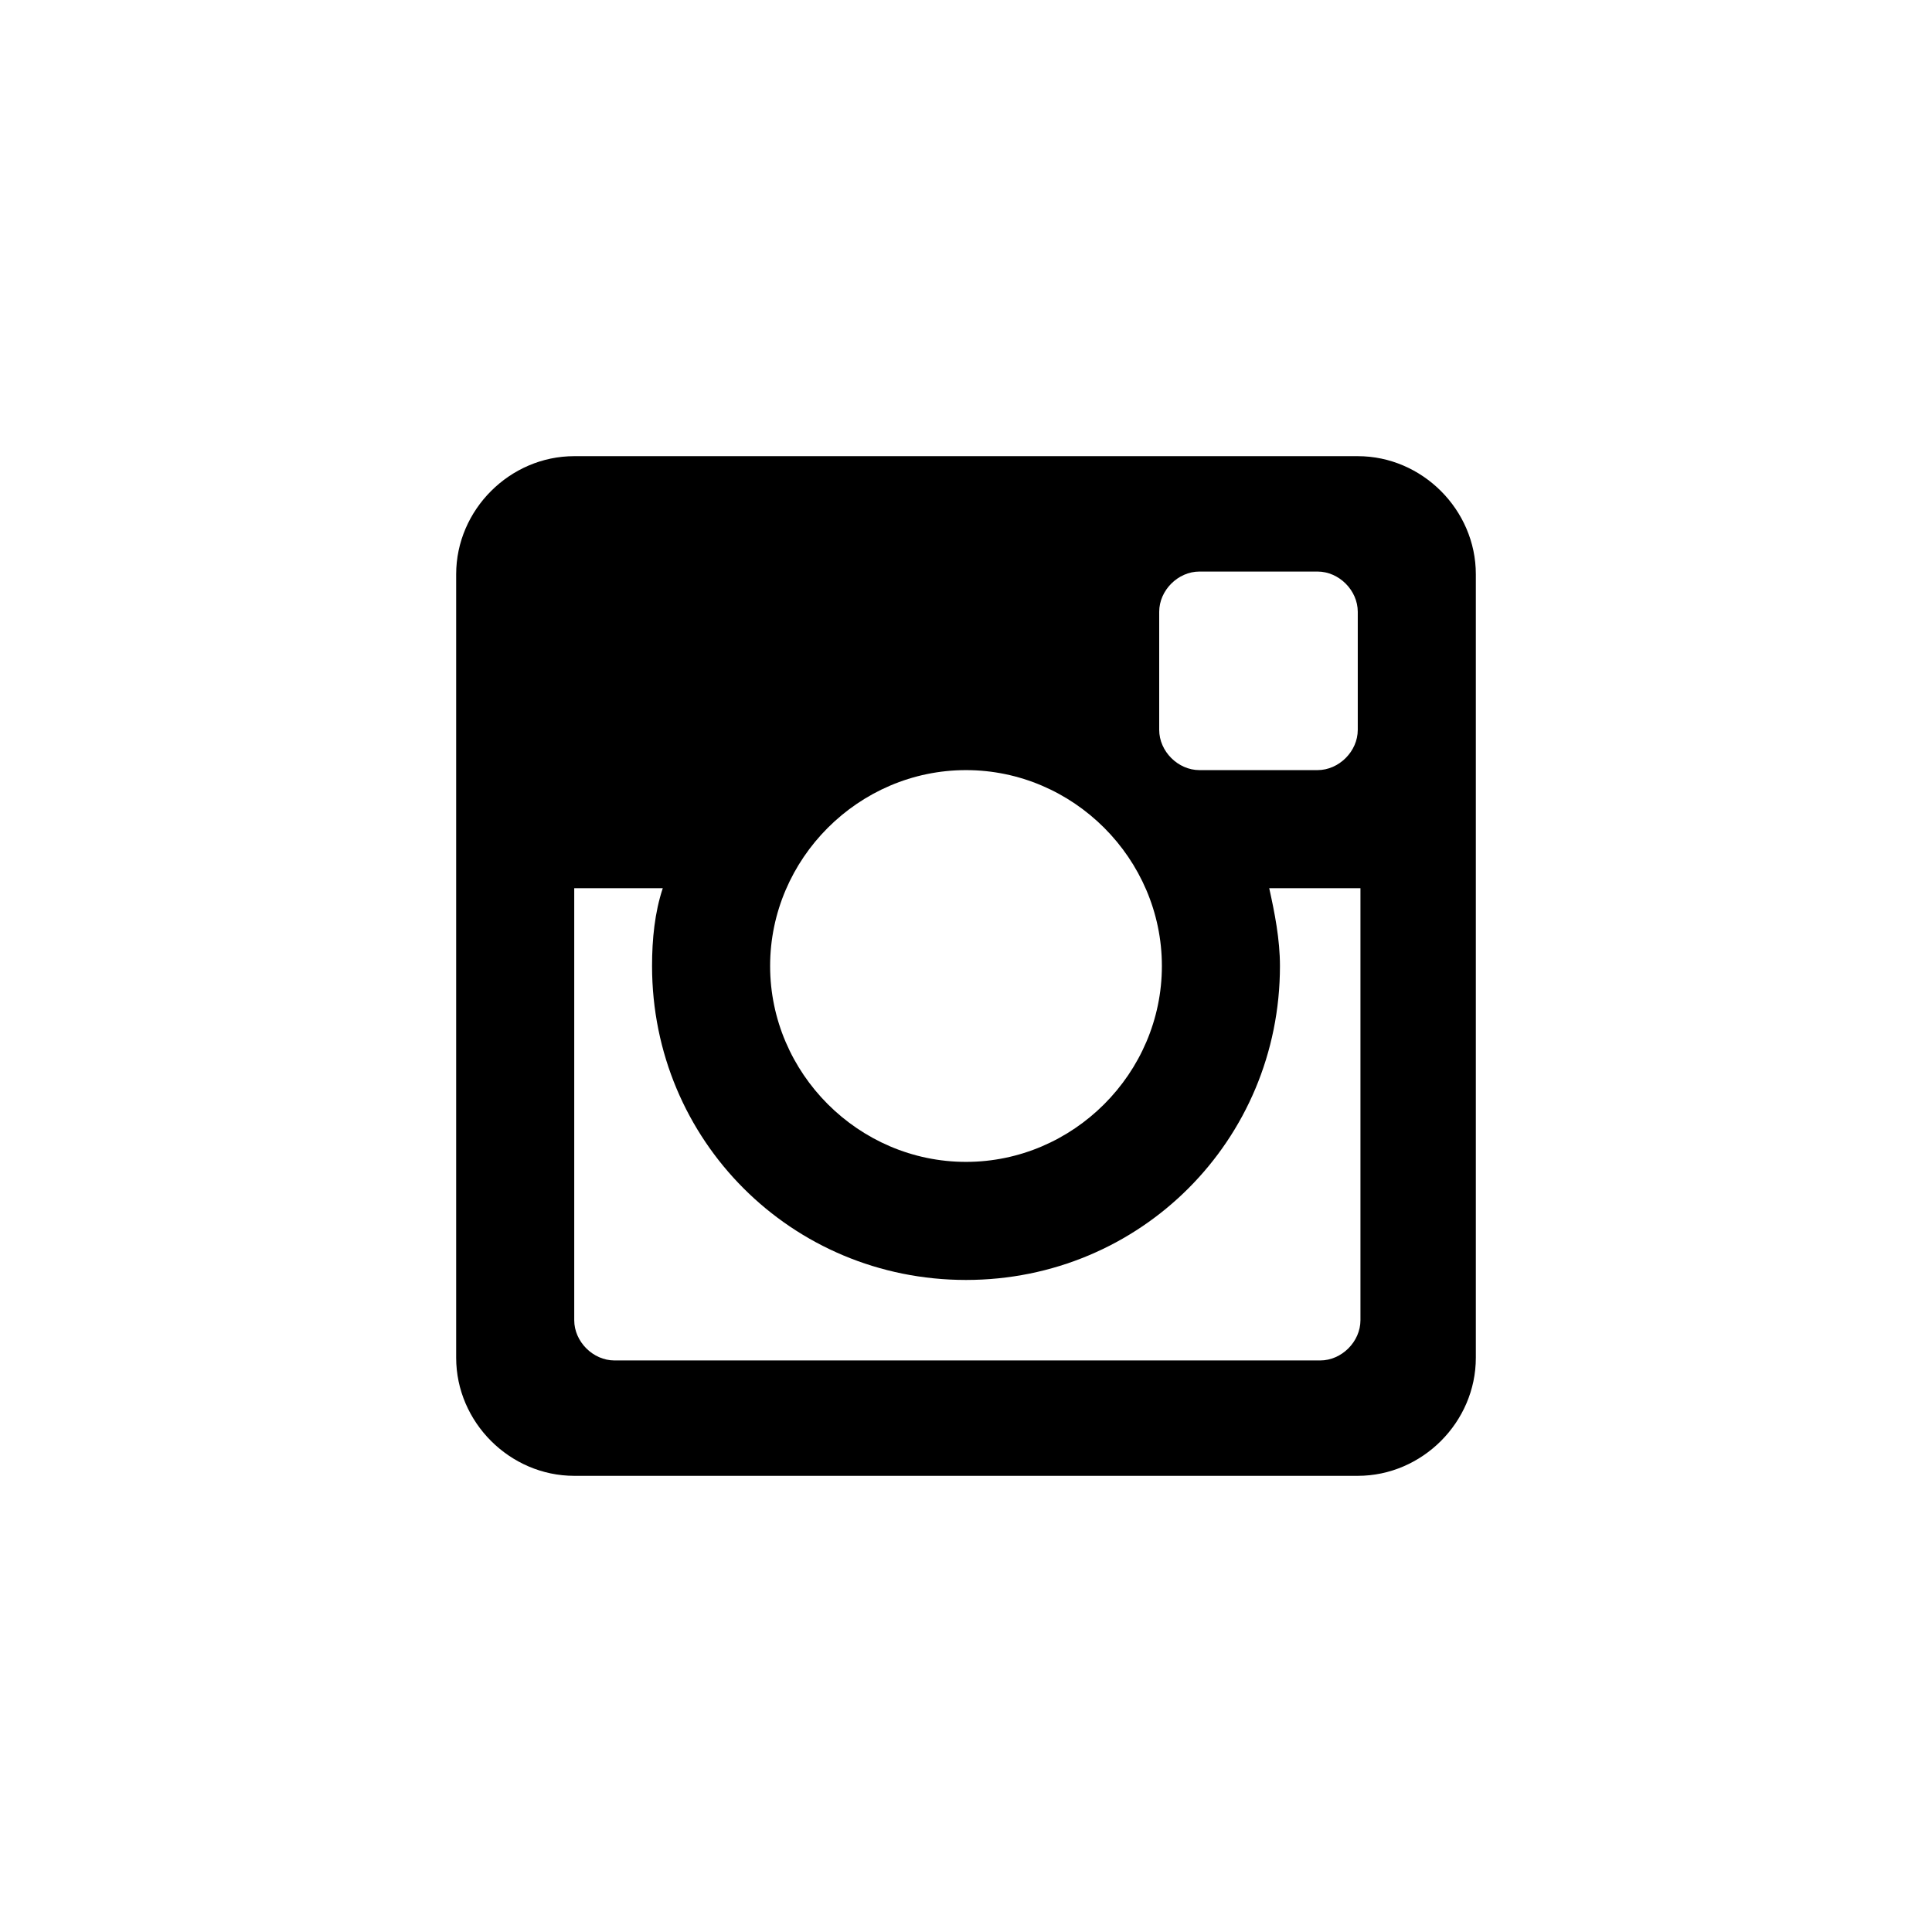
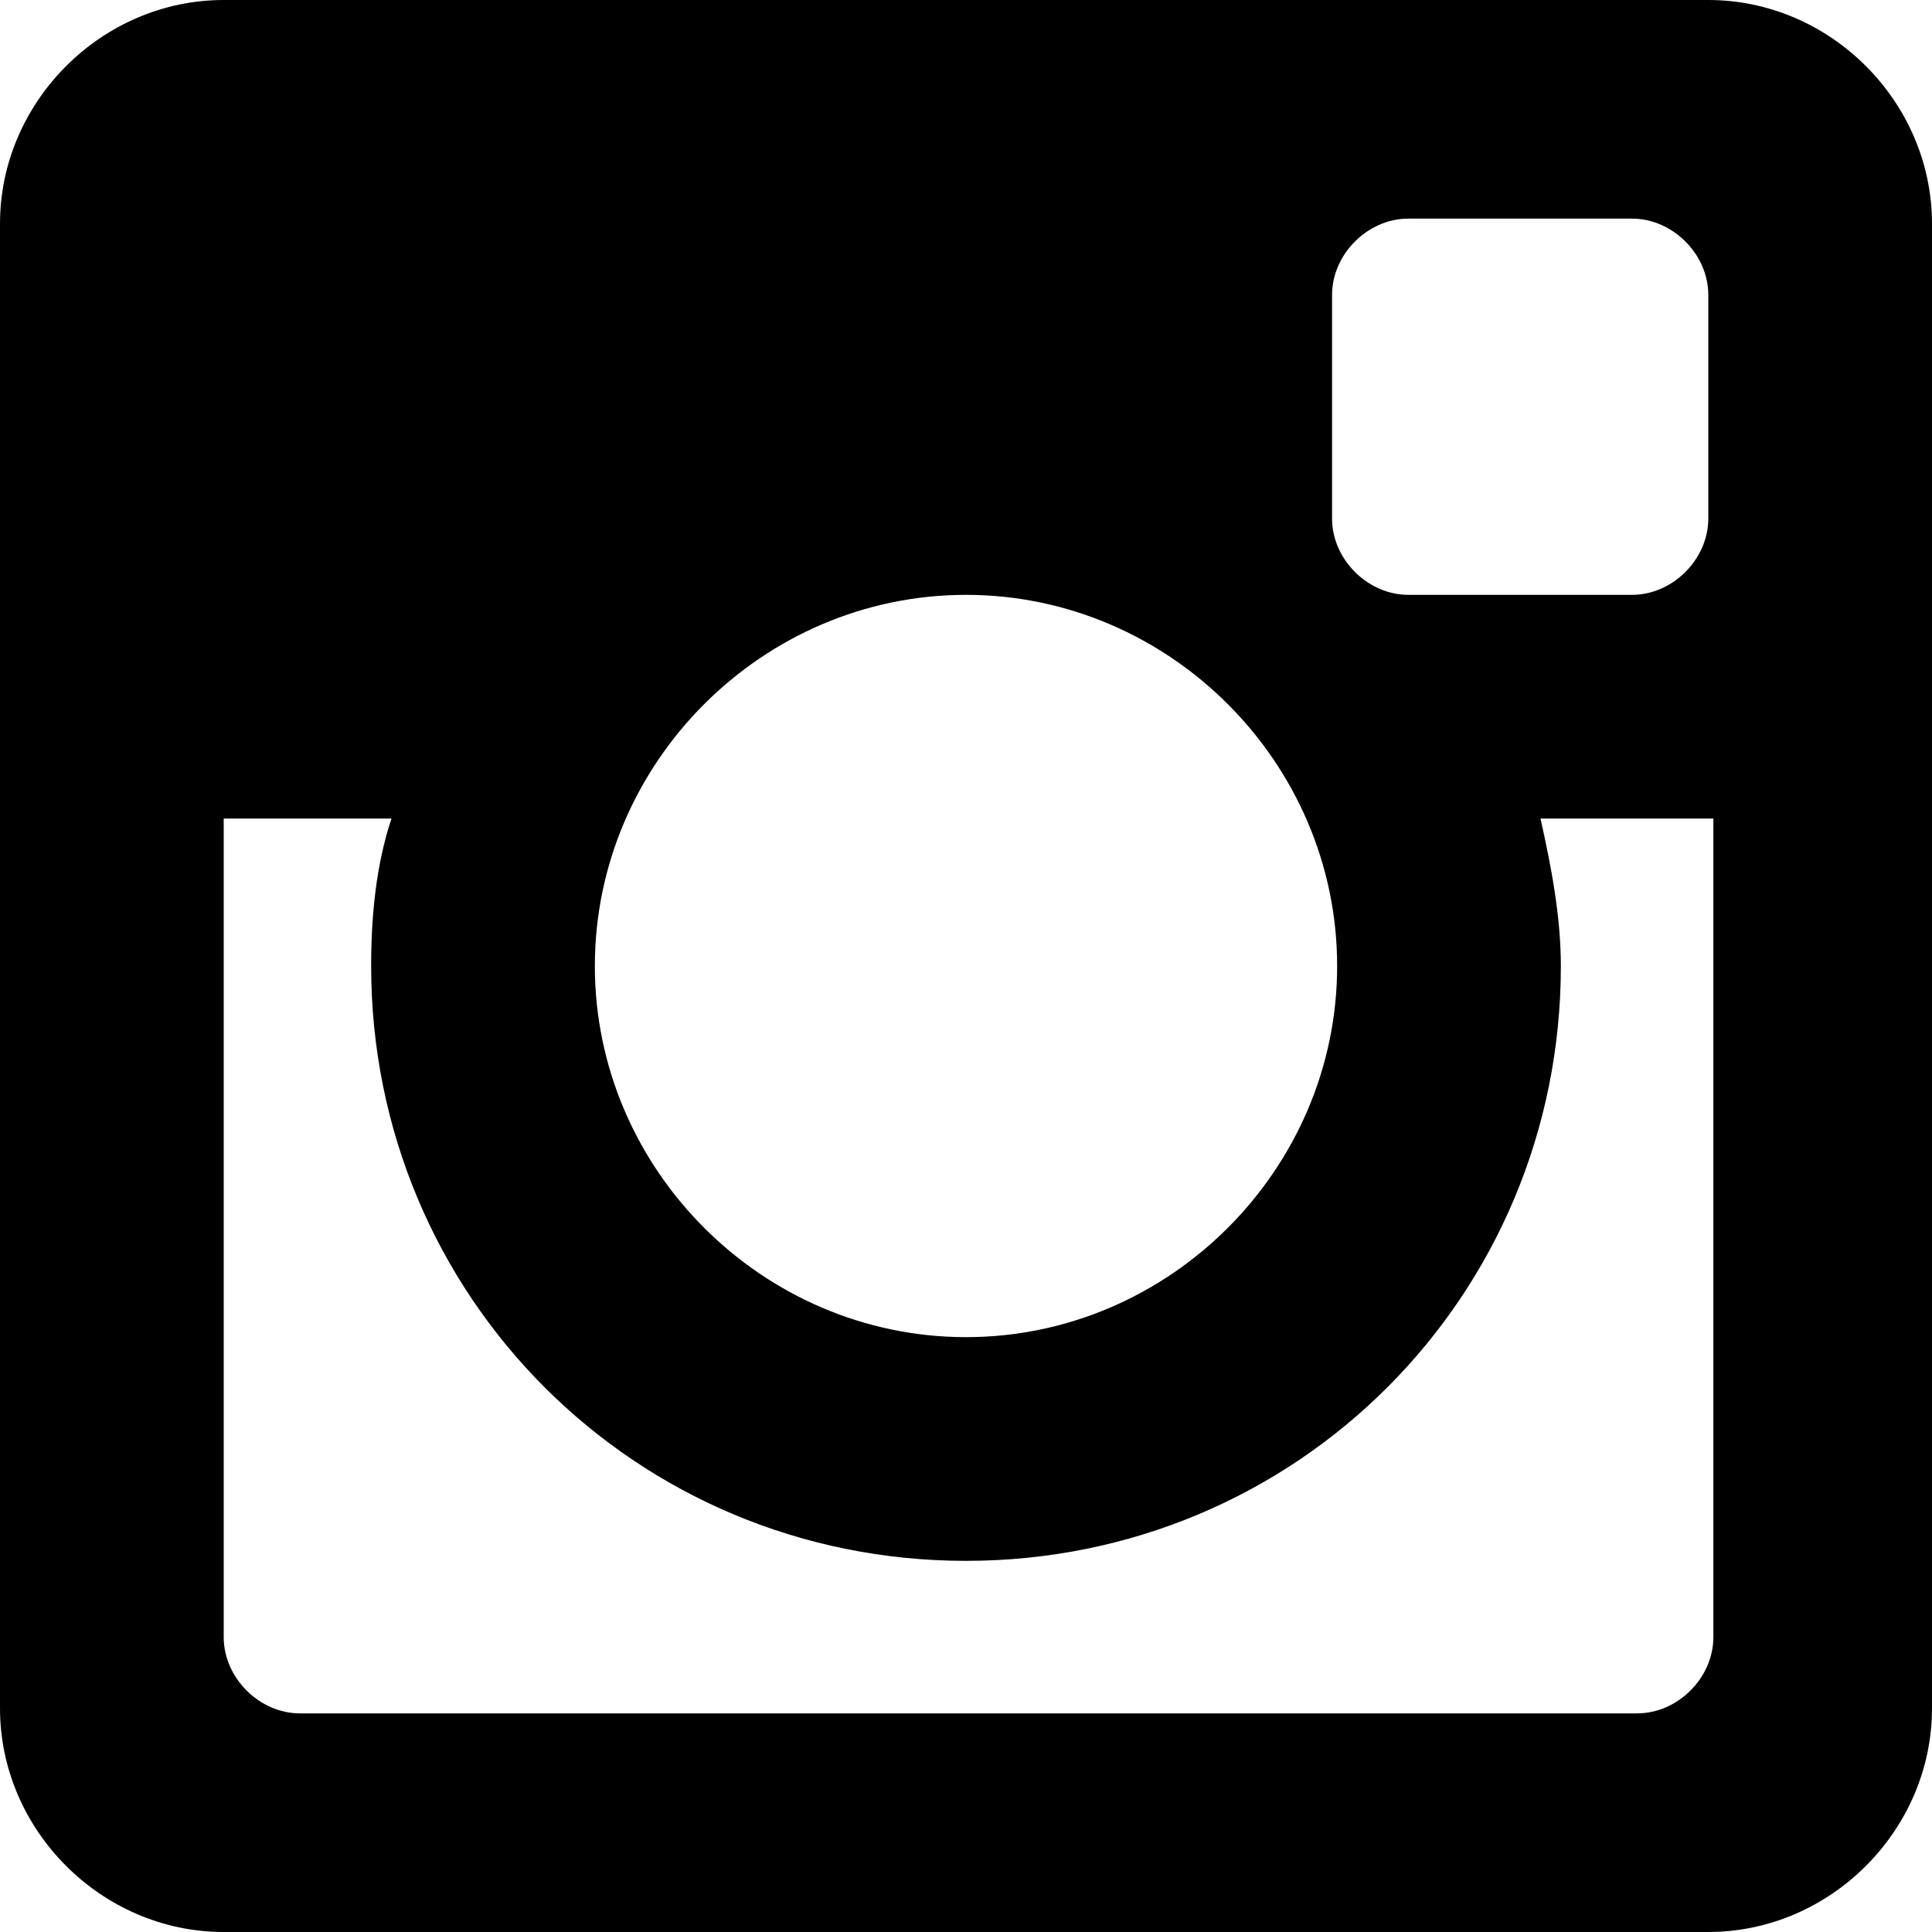
- <svg xmlns="http://www.w3.org/2000/svg" version="1.1" id="Layer_1" x="0px" y="0px" viewBox="0 0 72 72" enable-background="new 0 0 72 72" xml:space="preserve">
-   <path fill-rule="evenodd" clip-rule="evenodd" d="M50.6,33.1h-3.3c0.2,0.9,0.4,1.9,0.4,2.9c0,6.5-5.2,11.7-11.7,11.7  c-6.5,0-11.7-5.2-11.7-11.7c0-1,0.1-2,0.4-2.9h-3.3v16.1c0,0.8,0.7,1.5,1.5,1.5h26.3c0.8,0,1.5-0.7,1.5-1.5V33.1z M50.6,22.8  c0-0.8-0.7-1.5-1.5-1.5h-4.4c-0.8,0-1.5,0.7-1.5,1.5v4.4c0,0.8,0.7,1.5,1.5,1.5h4.4c0.8,0,1.5-0.7,1.5-1.5V22.8z M36,28.7  c-4,0-7.3,3.3-7.3,7.3c0,4,3.3,7.3,7.3,7.3c4,0,7.3-3.3,7.3-7.3C43.3,32,40,28.7,36,28.7 M50.6,55H21.4C19,55,17,53,17,50.6V21.4  c0-2.4,2-4.4,4.4-4.4h29.2c2.4,0,4.4,2,4.4,4.4v29.2C55,53,53,55,50.6,55" />
+ <svg xmlns="http://www.w3.org/2000/svg" width="38px" height="38px" viewBox="0 0 38 38" version="1.1">
+   <description>Created with Sketch (http://www.bohemiancoding.com/sketch)</description>
+   <defs />
+   <g id="Page-1" stroke="none" stroke-width="1" fill="none" fill-rule="evenodd">
+     <g id="instagram-black" fill="#000000">
+       <path d="M33.6,16.1 L30.3,16.1 C30.5,17 30.7,18 30.7,19 C30.7,25.5 25.5,30.7 19,30.7 C12.5,30.7 7.3,25.5 7.3,19 C7.3,18 7.4,17 7.7,16.1 L4.4,16.1 L4.4,32.2 C4.4,33 5.1,33.7 5.9,33.7 L32.2,33.7 C33,33.7 33.7,33 33.7,32.2 L33.7,16.1 L33.6,16.1 Z M33.6,5.8 C33.6,5 32.9,4.3 32.1,4.3 L27.7,4.3 C26.9,4.3 26.2,5 26.2,5.8 L26.2,10.2 C26.2,11 26.9,11.7 27.7,11.7 L32.1,11.7 C32.9,11.7 33.6,11 33.6,10.2 L33.6,5.8 L33.6,5.8 Z M19,11.7 C15,11.7 11.7,15 11.7,19 C11.7,23 15,26.3 19,26.3 C23,26.3 26.3,23 26.3,19 C26.3,15 23,11.7 19,11.7 L19,11.7 Z M33.6,38 L4.4,38 C2,38 3.55271368e-15,36 3.55271368e-15,33.6 L3.55271368e-15,4.4 C3.55271368e-15,2 2,0 4.4,0 L33.6,0 C36,0 38,2 38,4.4 L38,33.6 C38,36 36,38 33.6,38 L33.6,38 Z" id="Shape" />
+     </g>
+   </g>
</svg>
